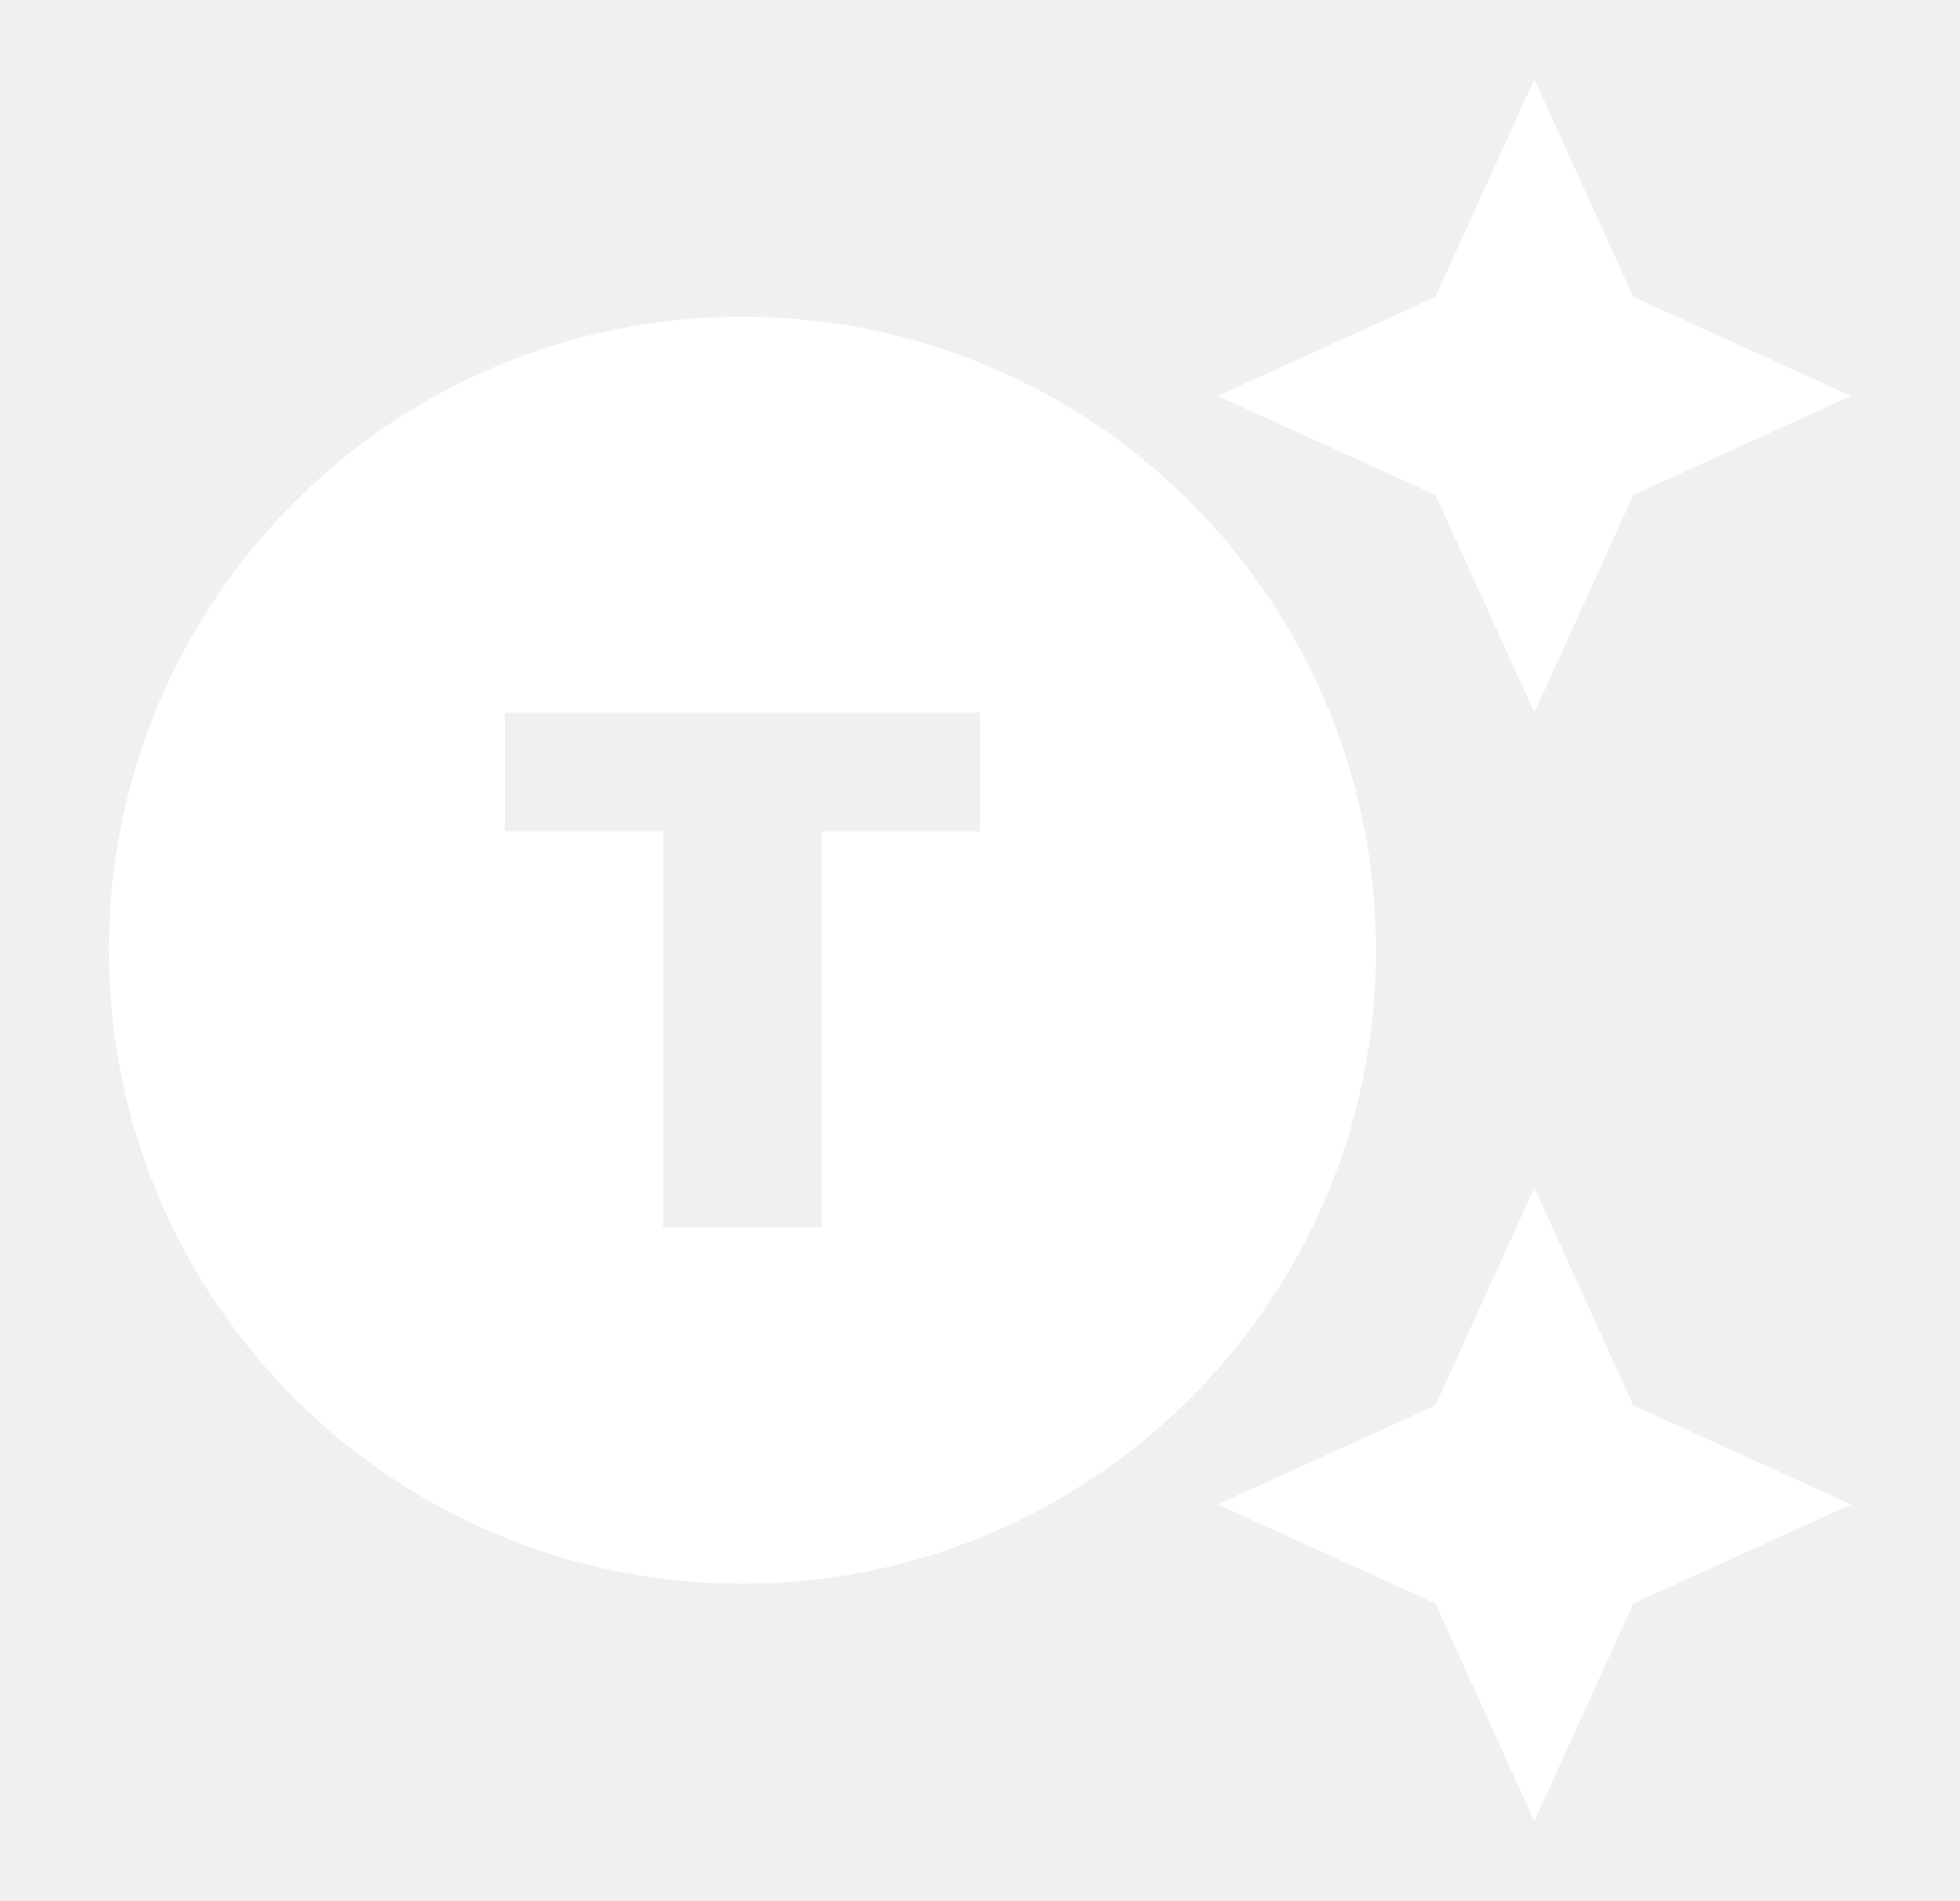
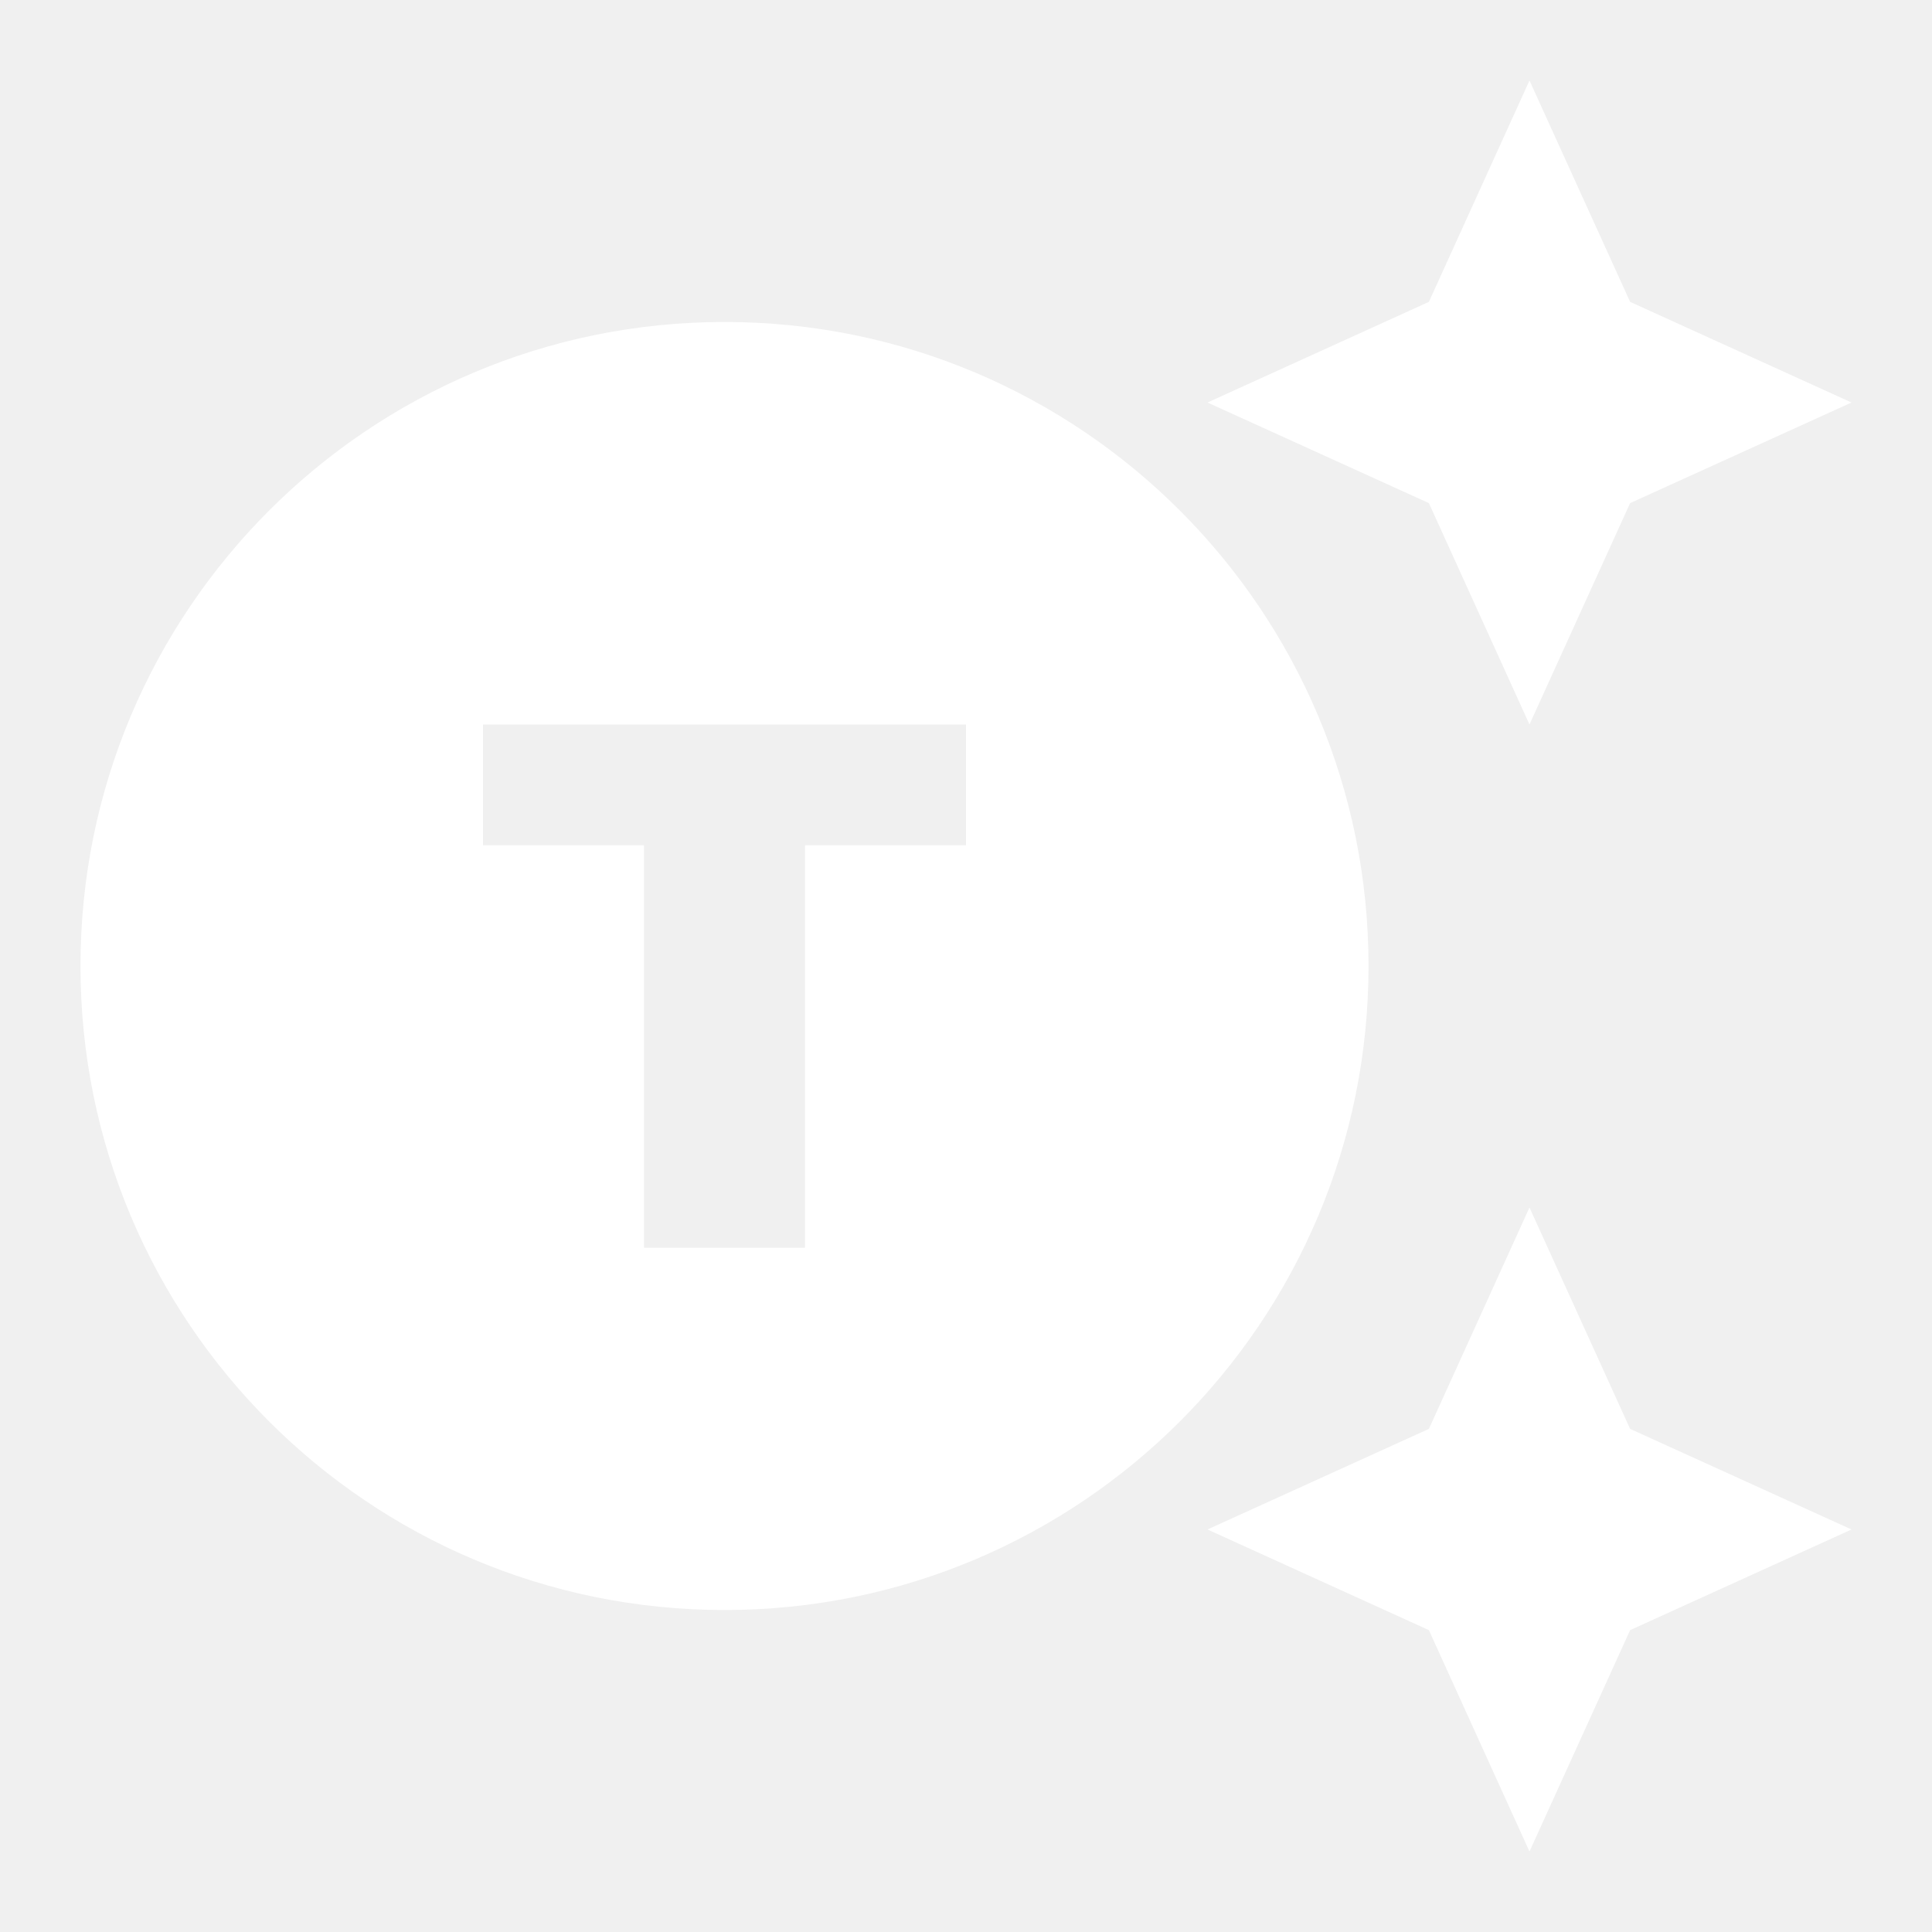
- <svg xmlns="http://www.w3.org/2000/svg" width="33" height="32" viewBox="0 0 33 32" fill="none">
-   <path d="M12.5 5.333C6.607 5.333 1.833 10.107 1.833 16C1.833 21.893 6.607 26.667 12.5 26.667C18.393 26.667 23.167 21.893 23.167 16C23.167 10.107 18.393 5.333 12.5 5.333ZM16.5 14H13.833V20.667H11.167V14H8.5V12H16.5V14ZM27.5 5L31.167 6.667L27.5 8.333L25.833 12L24.167 8.333L20.5 6.667L24.167 5L25.833 1.333L27.5 5ZM27.5 23.667L31.167 25.333L27.5 27L25.833 30.667L24.167 27L20.5 25.333L24.167 23.667L25.833 20L27.5 23.667Z" fill="white" />
+ <svg xmlns="http://www.w3.org/2000/svg" width="32" height="32" viewBox="0 0 32 32" fill="none">
+   <path d="M12 5.333C6.107 5.333 1.333 10.107 1.333 16C1.333 21.893 6.107 26.667 12 26.667C17.893 26.667 22.667 21.893 22.667 16C22.667 10.107 17.893 5.333 12 5.333ZM16 14H13.333V20.667H10.667V14H8V12H16V14ZM27 5L30.667 6.667L27 8.333L25.333 12L23.667 8.333L20 6.667L23.667 5L25.333 1.333L27 5ZM27 23.667L30.667 25.333L27 27L25.333 30.667L23.667 27L20 25.333L23.667 23.667L25.333 20L27 23.667Z" fill="white" />
</svg>
